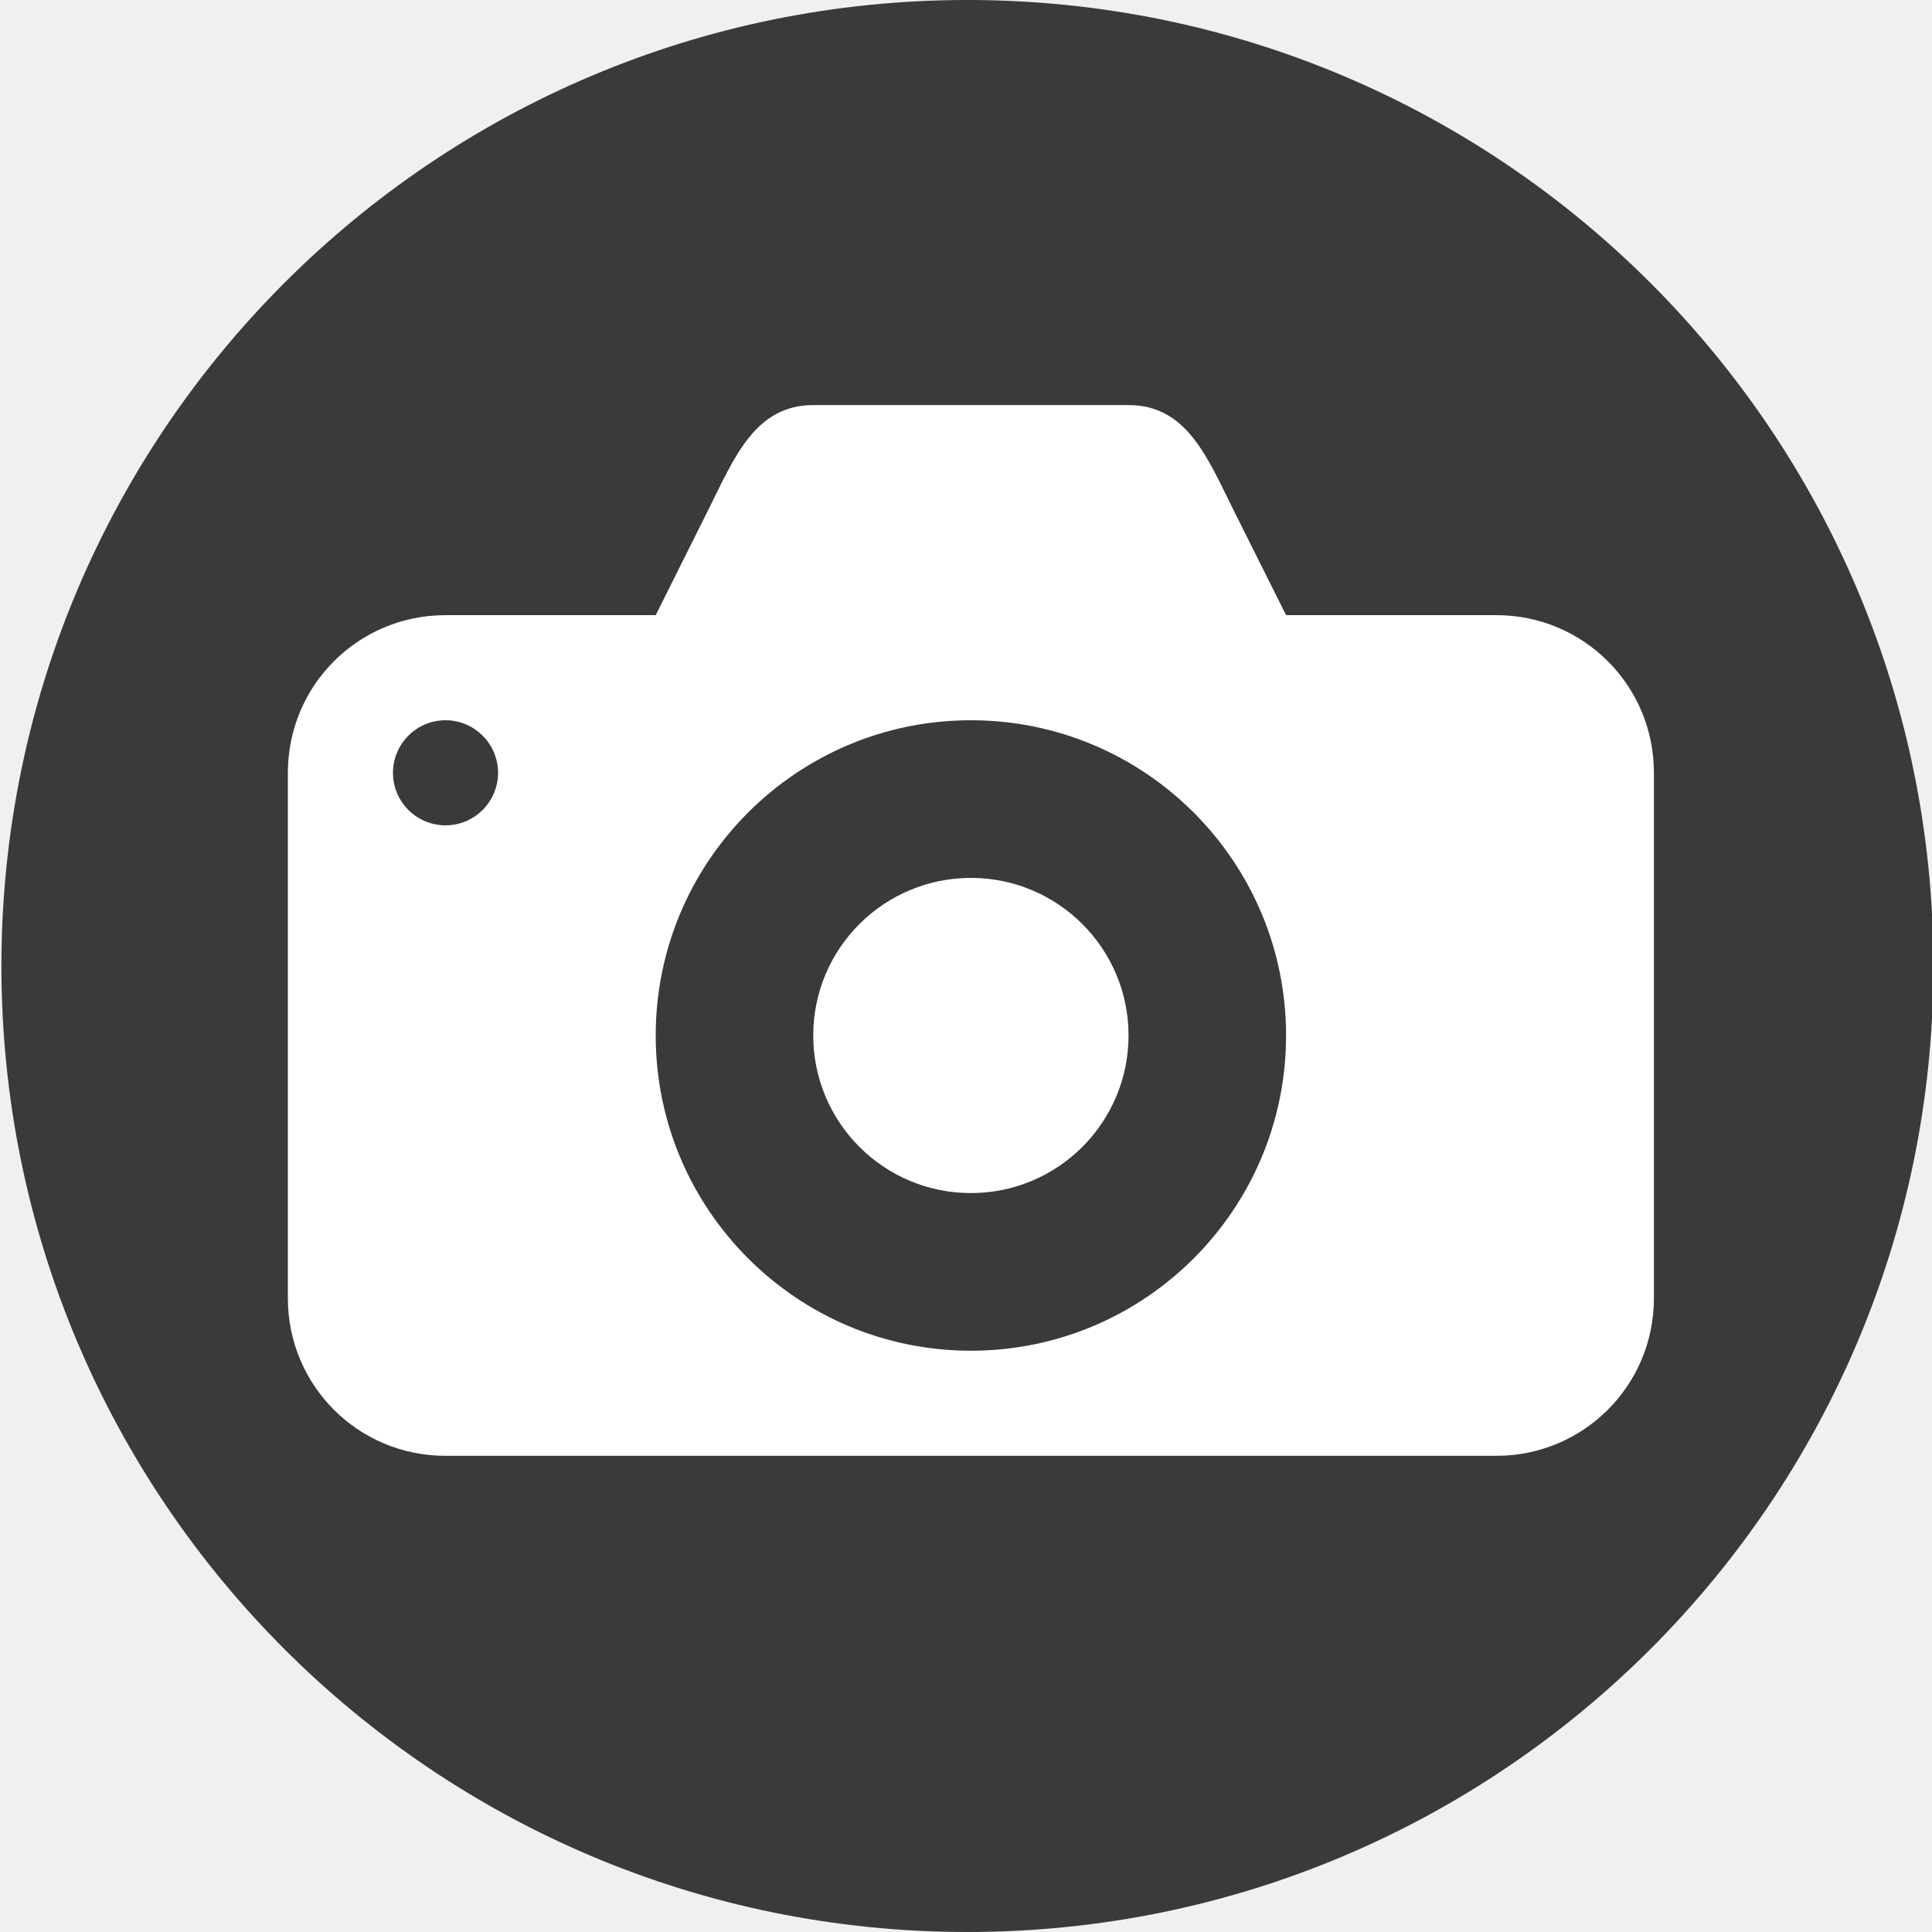
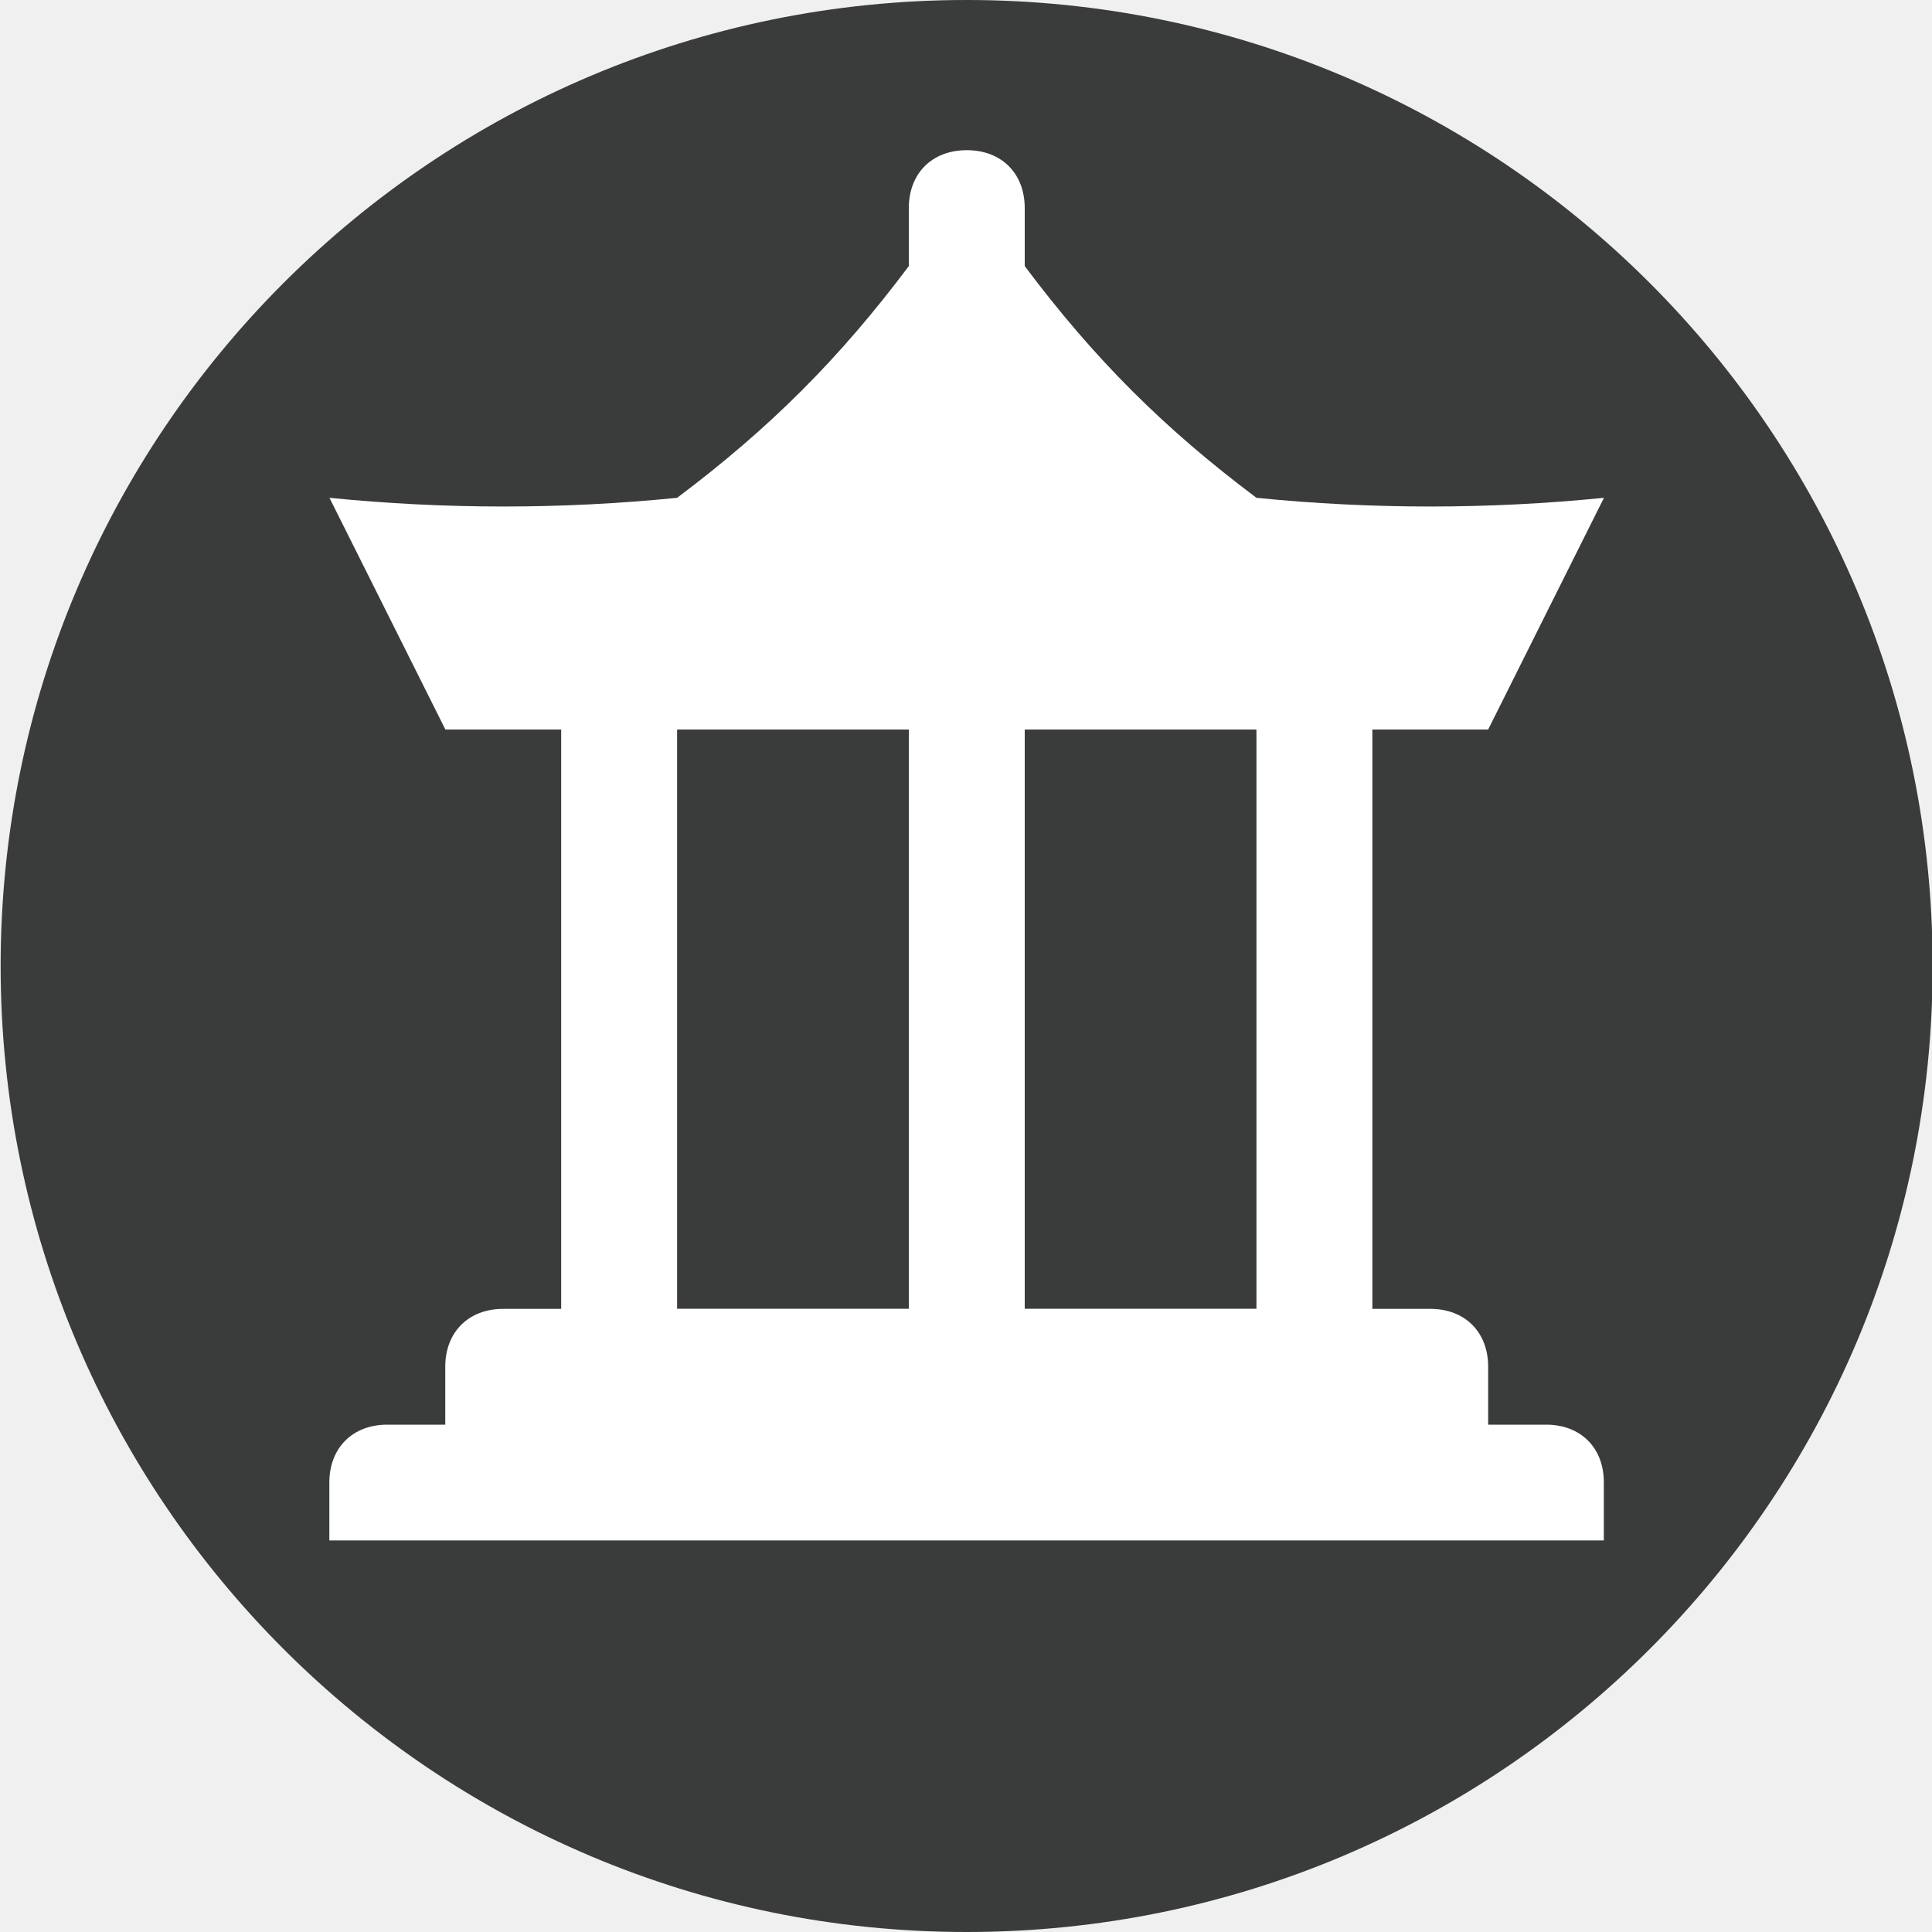
<svg xmlns="http://www.w3.org/2000/svg" version="1.1" id="Layer_1" x="0px" y="0px" width="15px" height="15px" viewBox="0 0 15 15" enable-background="new 0 0 15 15" xml:space="preserve">
-   <circle fill="#3A3A3A" cx="7.511" cy="7.5" r="7.5" />
-   <path id="rect7143" fill="#FFFFFF" d="M6.314,3.145c-0.453,0-0.614,0.411-0.816,0.816L5.091,4.776H3.459  C2.781,4.776,2.235,5.322,2.235,6v4.079c0,0.678,0.545,1.224,1.224,1.224h8.158c0.678,0,1.224-0.546,1.224-1.224V6  c0-0.678-0.546-1.224-1.224-1.224H9.985L9.577,3.96C9.374,3.552,9.214,3.145,8.762,3.145H6.314z M3.459,5.592  c0.225,0,0.408,0.184,0.408,0.408S3.684,6.408,3.459,6.408S3.051,6.225,3.051,6S3.234,5.592,3.459,5.592z M7.538,5.592  c1.352,0,2.447,1.097,2.447,2.447c0,1.352-1.096,2.448-2.447,2.448c-1.351,0-2.447-1.097-2.447-2.448  C5.091,6.688,6.187,5.592,7.538,5.592z M7.538,6.816c-0.676,0-1.224,0.548-1.224,1.223l0,0c0,0.676,0.548,1.224,1.224,1.224l0,0  c0.676,0,1.224-0.548,1.224-1.224l0,0C8.762,7.364,8.214,6.816,7.538,6.816L7.538,6.816z" />
+   <circle fill="#3A3B3B" cx="7.505" cy="7.5" r="7.5" />
+   <path fill="#FFFFFF" d="M12.004,11.061h-0.45v-0.45c0-0.269-0.18-0.449-0.449-0.449h-0.45V5.664h0.899l0.899-1.799  c-0.899,0.09-1.799,0.09-2.698,0c-0.72-0.54-1.26-1.08-1.799-1.799v-0.45c0-0.27-0.18-0.45-0.45-0.45s-0.45,0.18-0.45,0.45v0.45  c-0.54,0.72-1.08,1.259-1.799,1.799c-0.899,0.09-1.799,0.09-2.699,0l0.9,1.799h0.899v4.498h-0.45c-0.27,0-0.45,0.181-0.45,0.449  v0.45h-0.45c-0.27,0-0.45,0.181-0.45,0.449v0.45h9.895v-0.45C12.453,11.241,12.273,11.061,12.004,11.061z M7.056,10.161H5.257V5.664  h1.799V10.161z M9.755,10.161H7.956V5.664h1.799V10.161z" />
</svg>
